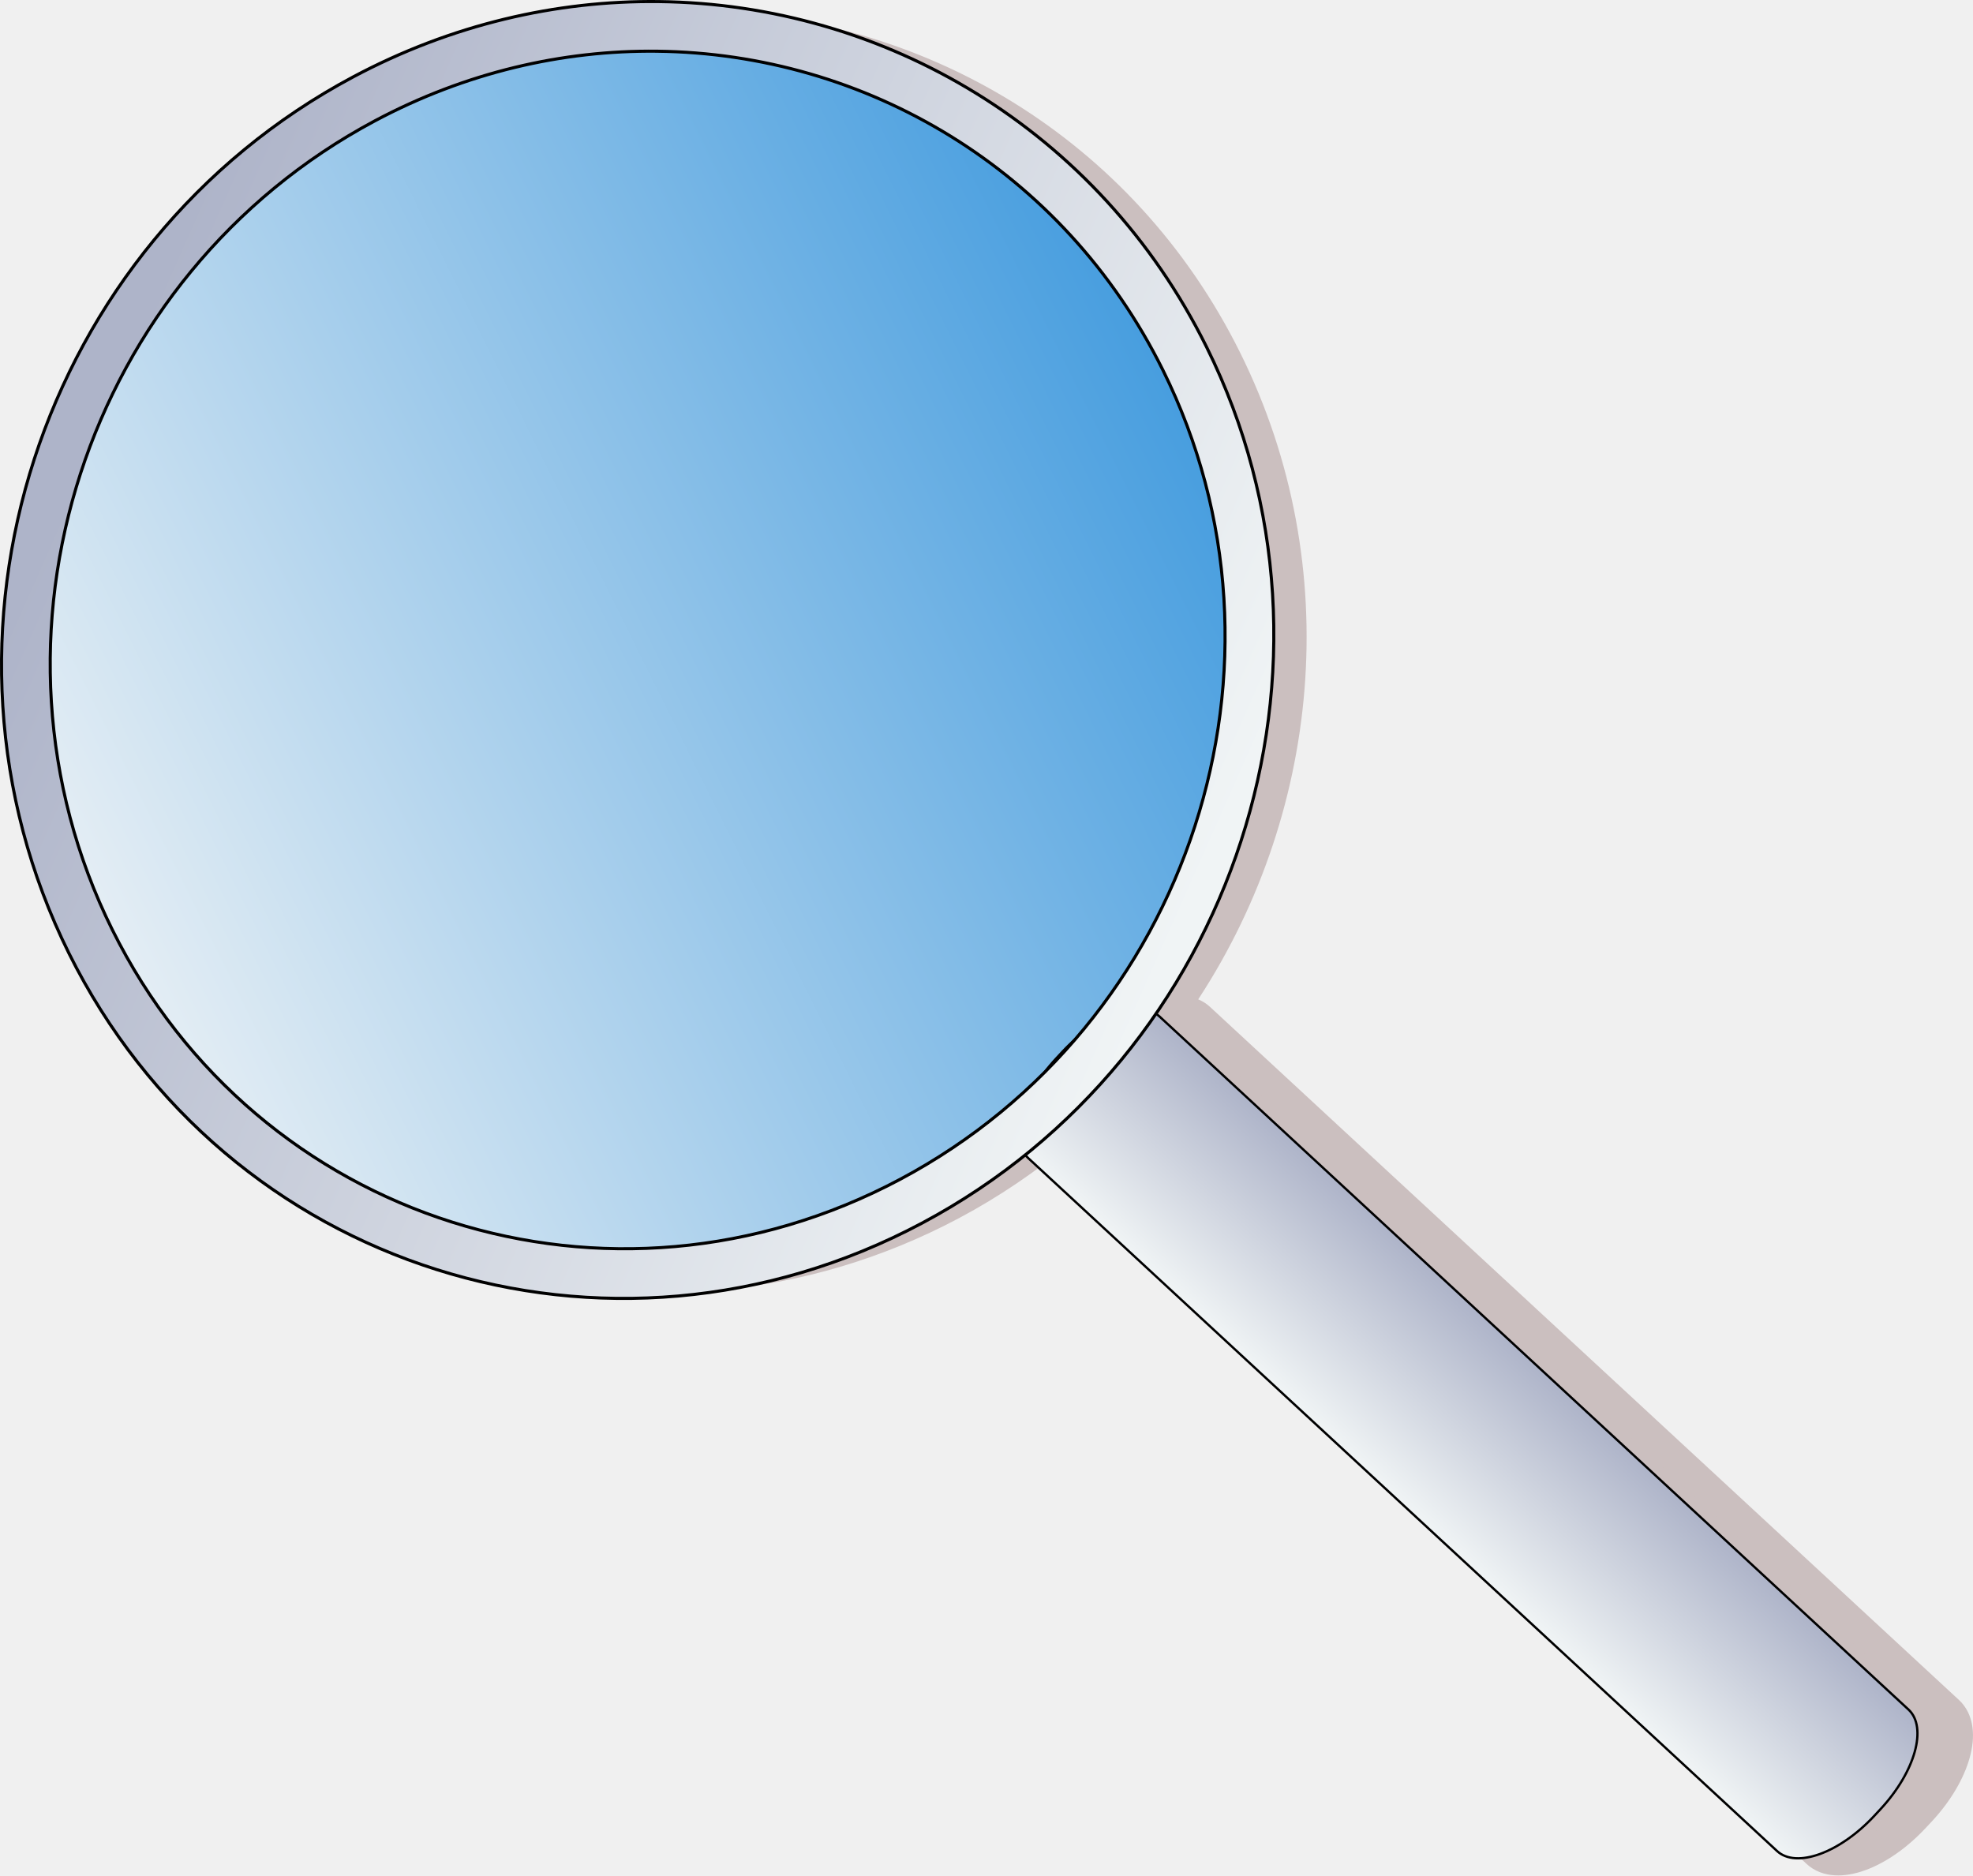
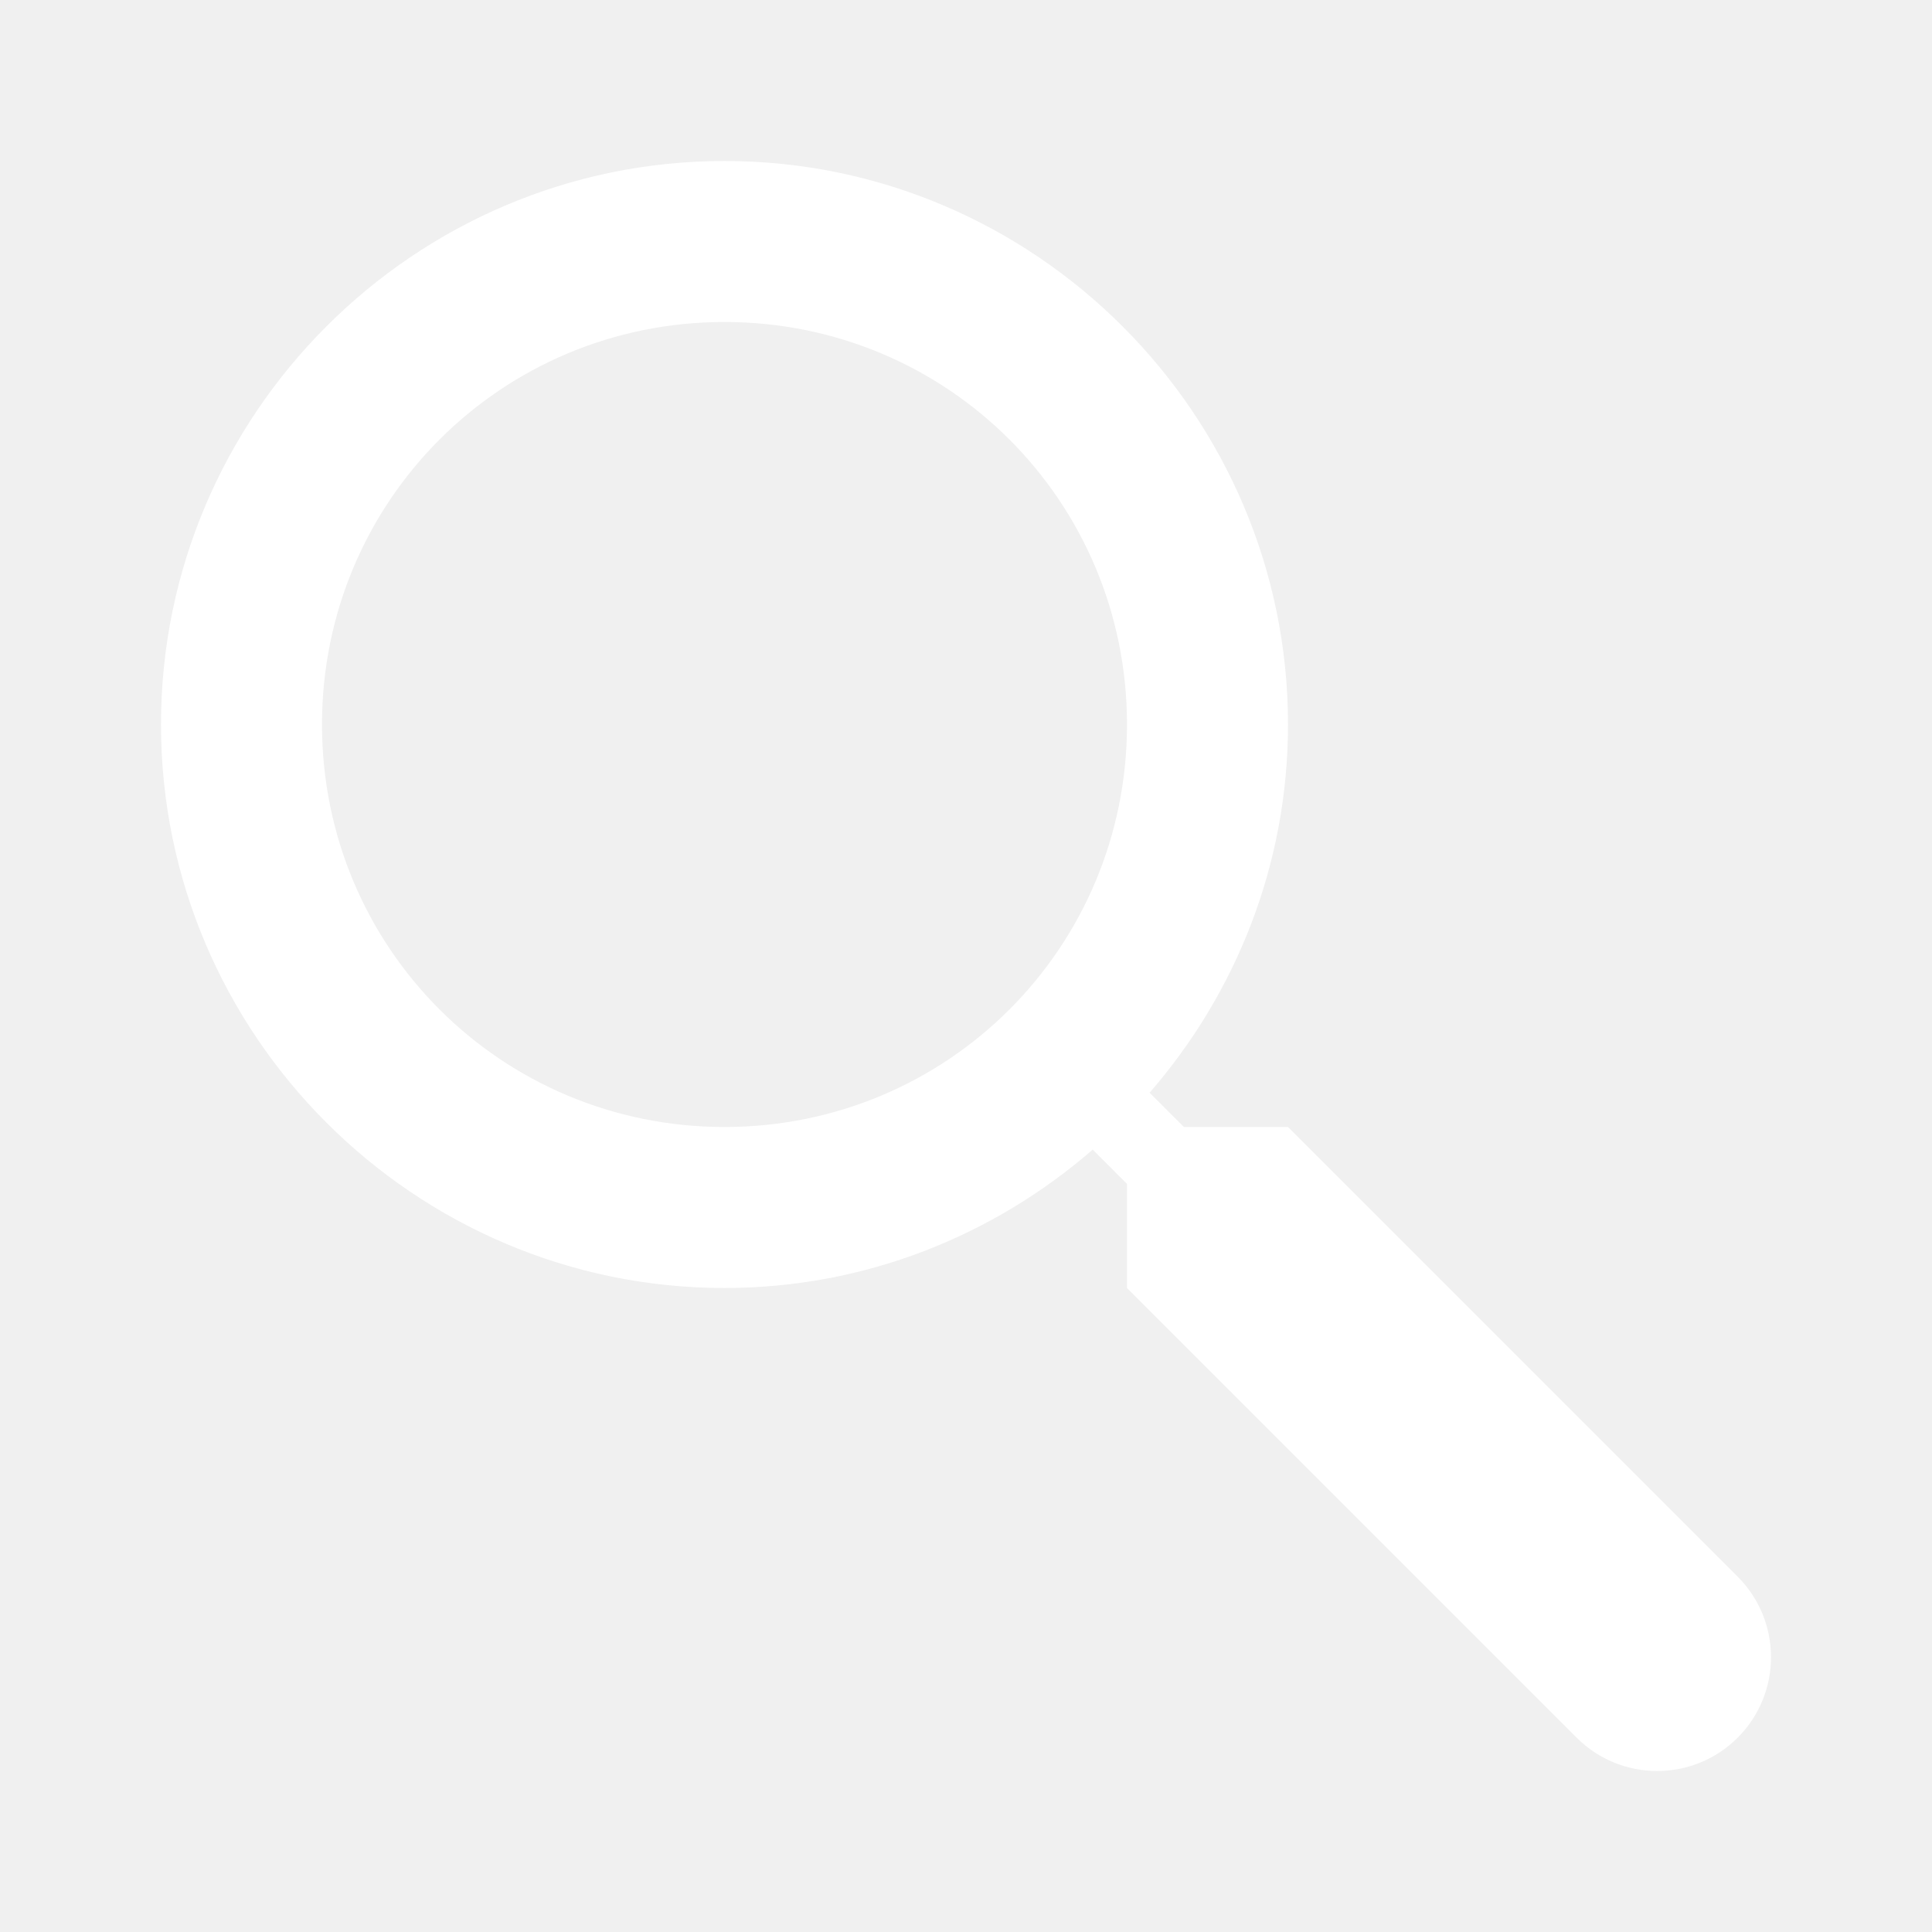
- <svg xmlns="http://www.w3.org/2000/svg" xmlns:xlink="http://www.w3.org/1999/xlink" id="svg2" viewBox="0 0 640.87 609.15" version="1.0" y="0" x="0">
-   <defs id="defs4">
-     <linearGradient id="linearGradient2817">
-       <stop id="stop2819" style="stop-color:#f0f4f5" offset="0" />
-       <stop id="stop2821" style="stop-color:#aeb4c9" offset="1" />
-     </linearGradient>
-     <linearGradient id="linearGradient6692" y2="340.93" gradientUnits="userSpaceOnUse" y1="340.93" gradientTransform="matrix(1.1442 -.60962 .58847 1.1854 -328.59 -14.479)" x2="456.37" x1="129.34">
-       <stop id="stop2052" style="stop-color:#ebf1f5" offset="0" />
-       <stop id="stop2054" style="stop-color:#409ade" offset="1" />
-     </linearGradient>
-     <linearGradient id="linearGradient11311" y2="801.05" xlink:href="#linearGradient2817" gradientUnits="userSpaceOnUse" y1="801.05" gradientTransform="matrix(.99786 0 0 0.998 7.8861 -108.2)" x2="9.32" x1="-53.537" />
-     <linearGradient id="linearGradient36781" y2="189.56" xlink:href="#linearGradient2817" gradientUnits="userSpaceOnUse" y1="347.34" gradientTransform="translate(-20.788 -14.143)" x2="34.925" x1="390.13" />
-   </defs>
-   <g id="layer3" transform="translate(-20.784 -14.149)">
-     <path id="path12516" style="stroke:#cbbfbf;stroke-width:10;fill:#cbbfbf" d="m247.5 22.737c-32.11-0.365-64.91 7.211-95.66 23.594-98.402 52.427-138.28 175.3-89.063 274.44 49.213 99.13 168.88 136.99 267.28 84.56 12.62-6.73 24.24-14.65 34.87-23.5-0.25 3.76 0.62 6.97 2.85 9.03l243.25 225.06c6.24 5.78 20.35 0.67 31.62-11.46l2-2.13c11.28-12.14 15.31-26.56 9.06-32.34l-243.25-225.1c-2.28-2.11-5.63-2.73-9.5-2.12 1.05-1.47 2.25-2.85 3.25-4.35 40.46-59.98 48.75-139.37 14.91-207.53-33.83-68.151-100.99-107.35-171.62-108.15z" />
-   </g>
-   <path id="path1308" style="fill:url(#linearGradient6692)" d="m385.3 116.19c49.22 99.13 9.34 222-89.06 274.42-98.4 52.43-218.07 14.57-267.28-84.57-49.217-99.13-9.343-221.99 89.06-274.42 98.4-52.427 218.07-14.563 267.28 84.57z" />
-   <g id="layer5" transform="translate(-20.784 -14.149)">
-     <rect id="rect2815" style="stroke:#000000;stroke-width:0.75;fill:url(#linearGradient11311)" rx="29.904" ry="15.357" transform="matrix(.68054 -.73271 .73399 .67916 0 0)" width="62.722" y="510.19" x="-45.537" height="362.13" />
-   </g>
-   <path id="path35319" style="stroke:#000000;fill:url(#linearGradient36781)" d="m213.93 0.513c-33.29-0.379-67.33 7.479-99.22 24.469-102.04 54.367-143.38 181.79-92.342 284.6 51.036 102.8 175.11 142.05 277.15 87.68 102.05-54.36 143.42-181.79 92.38-284.59-35.09-70.677-104.72-111.32-177.97-112.16zm-0.5 16.125c67.64 0.771 131.91 38.328 164.31 103.59 47.13 94.93 8.95 212.58-85.28 262.78-94.23 50.21-208.84 13.94-255.97-81-47.126-94.93-8.916-212.57 85.32-262.78 29.44-15.687 60.88-22.942 91.62-22.592z" />
+ <svg xmlns="http://www.w3.org/2000/svg" fill="#ffffff" viewBox="0 0 24 24" width="24px" height="24px">
+   <path d="M 9 2 C 5.146 2 2 5.146 2 9 C 2 12.854 5.146 16 9 16 C 10.748 16 12.345 15.348 13.574 14.281 L 14 14.707 L 14 16 L 19.586 21.586 C 20.138 22.138 21.034 22.138 21.586 21.586 C 22.138 21.034 22.138 20.138 21.586 19.586 L 16 14 L 14.707 14 L 14.281 13.574 C 15.348 12.345 16 10.748 16 9 C 16 5.146 12.854 2 9 2 z M 9 4 C 11.773 4 14 6.227 14 9 C 14 11.773 11.773 14 9 14 C 6.227 14 4 11.773 4 9 C 4 6.227 6.227 4 9 4 z" />
</svg>
